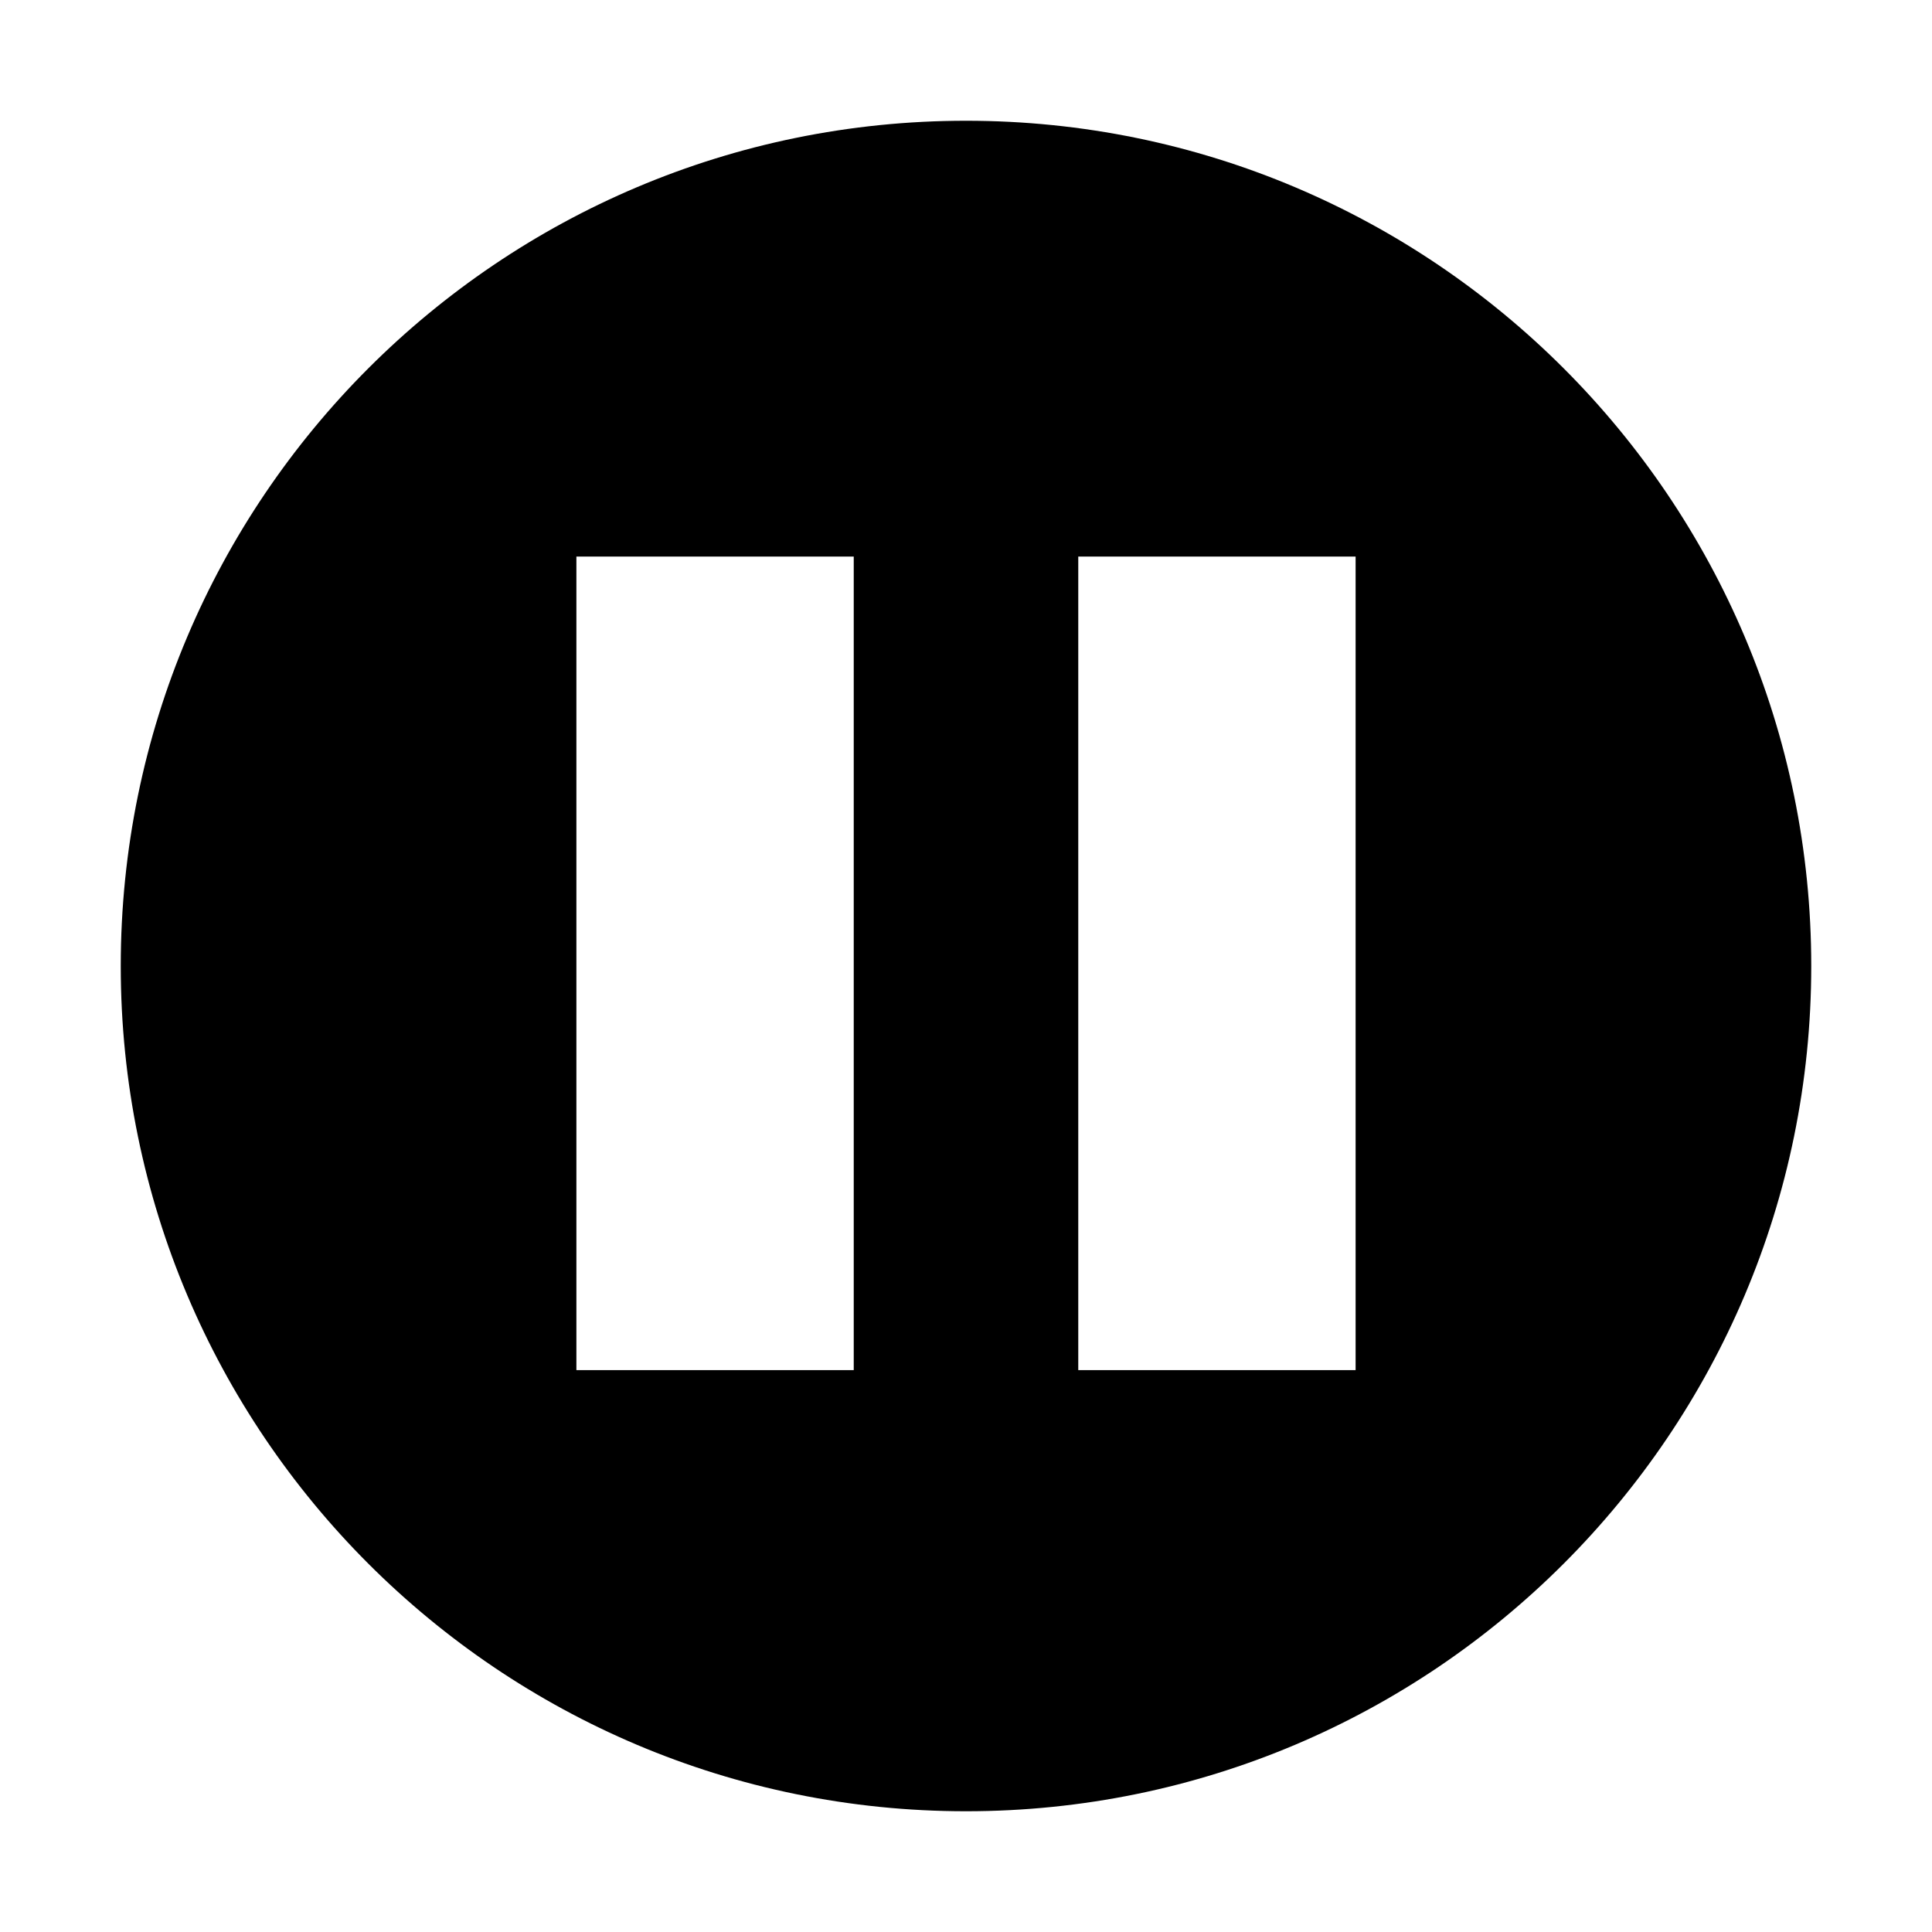
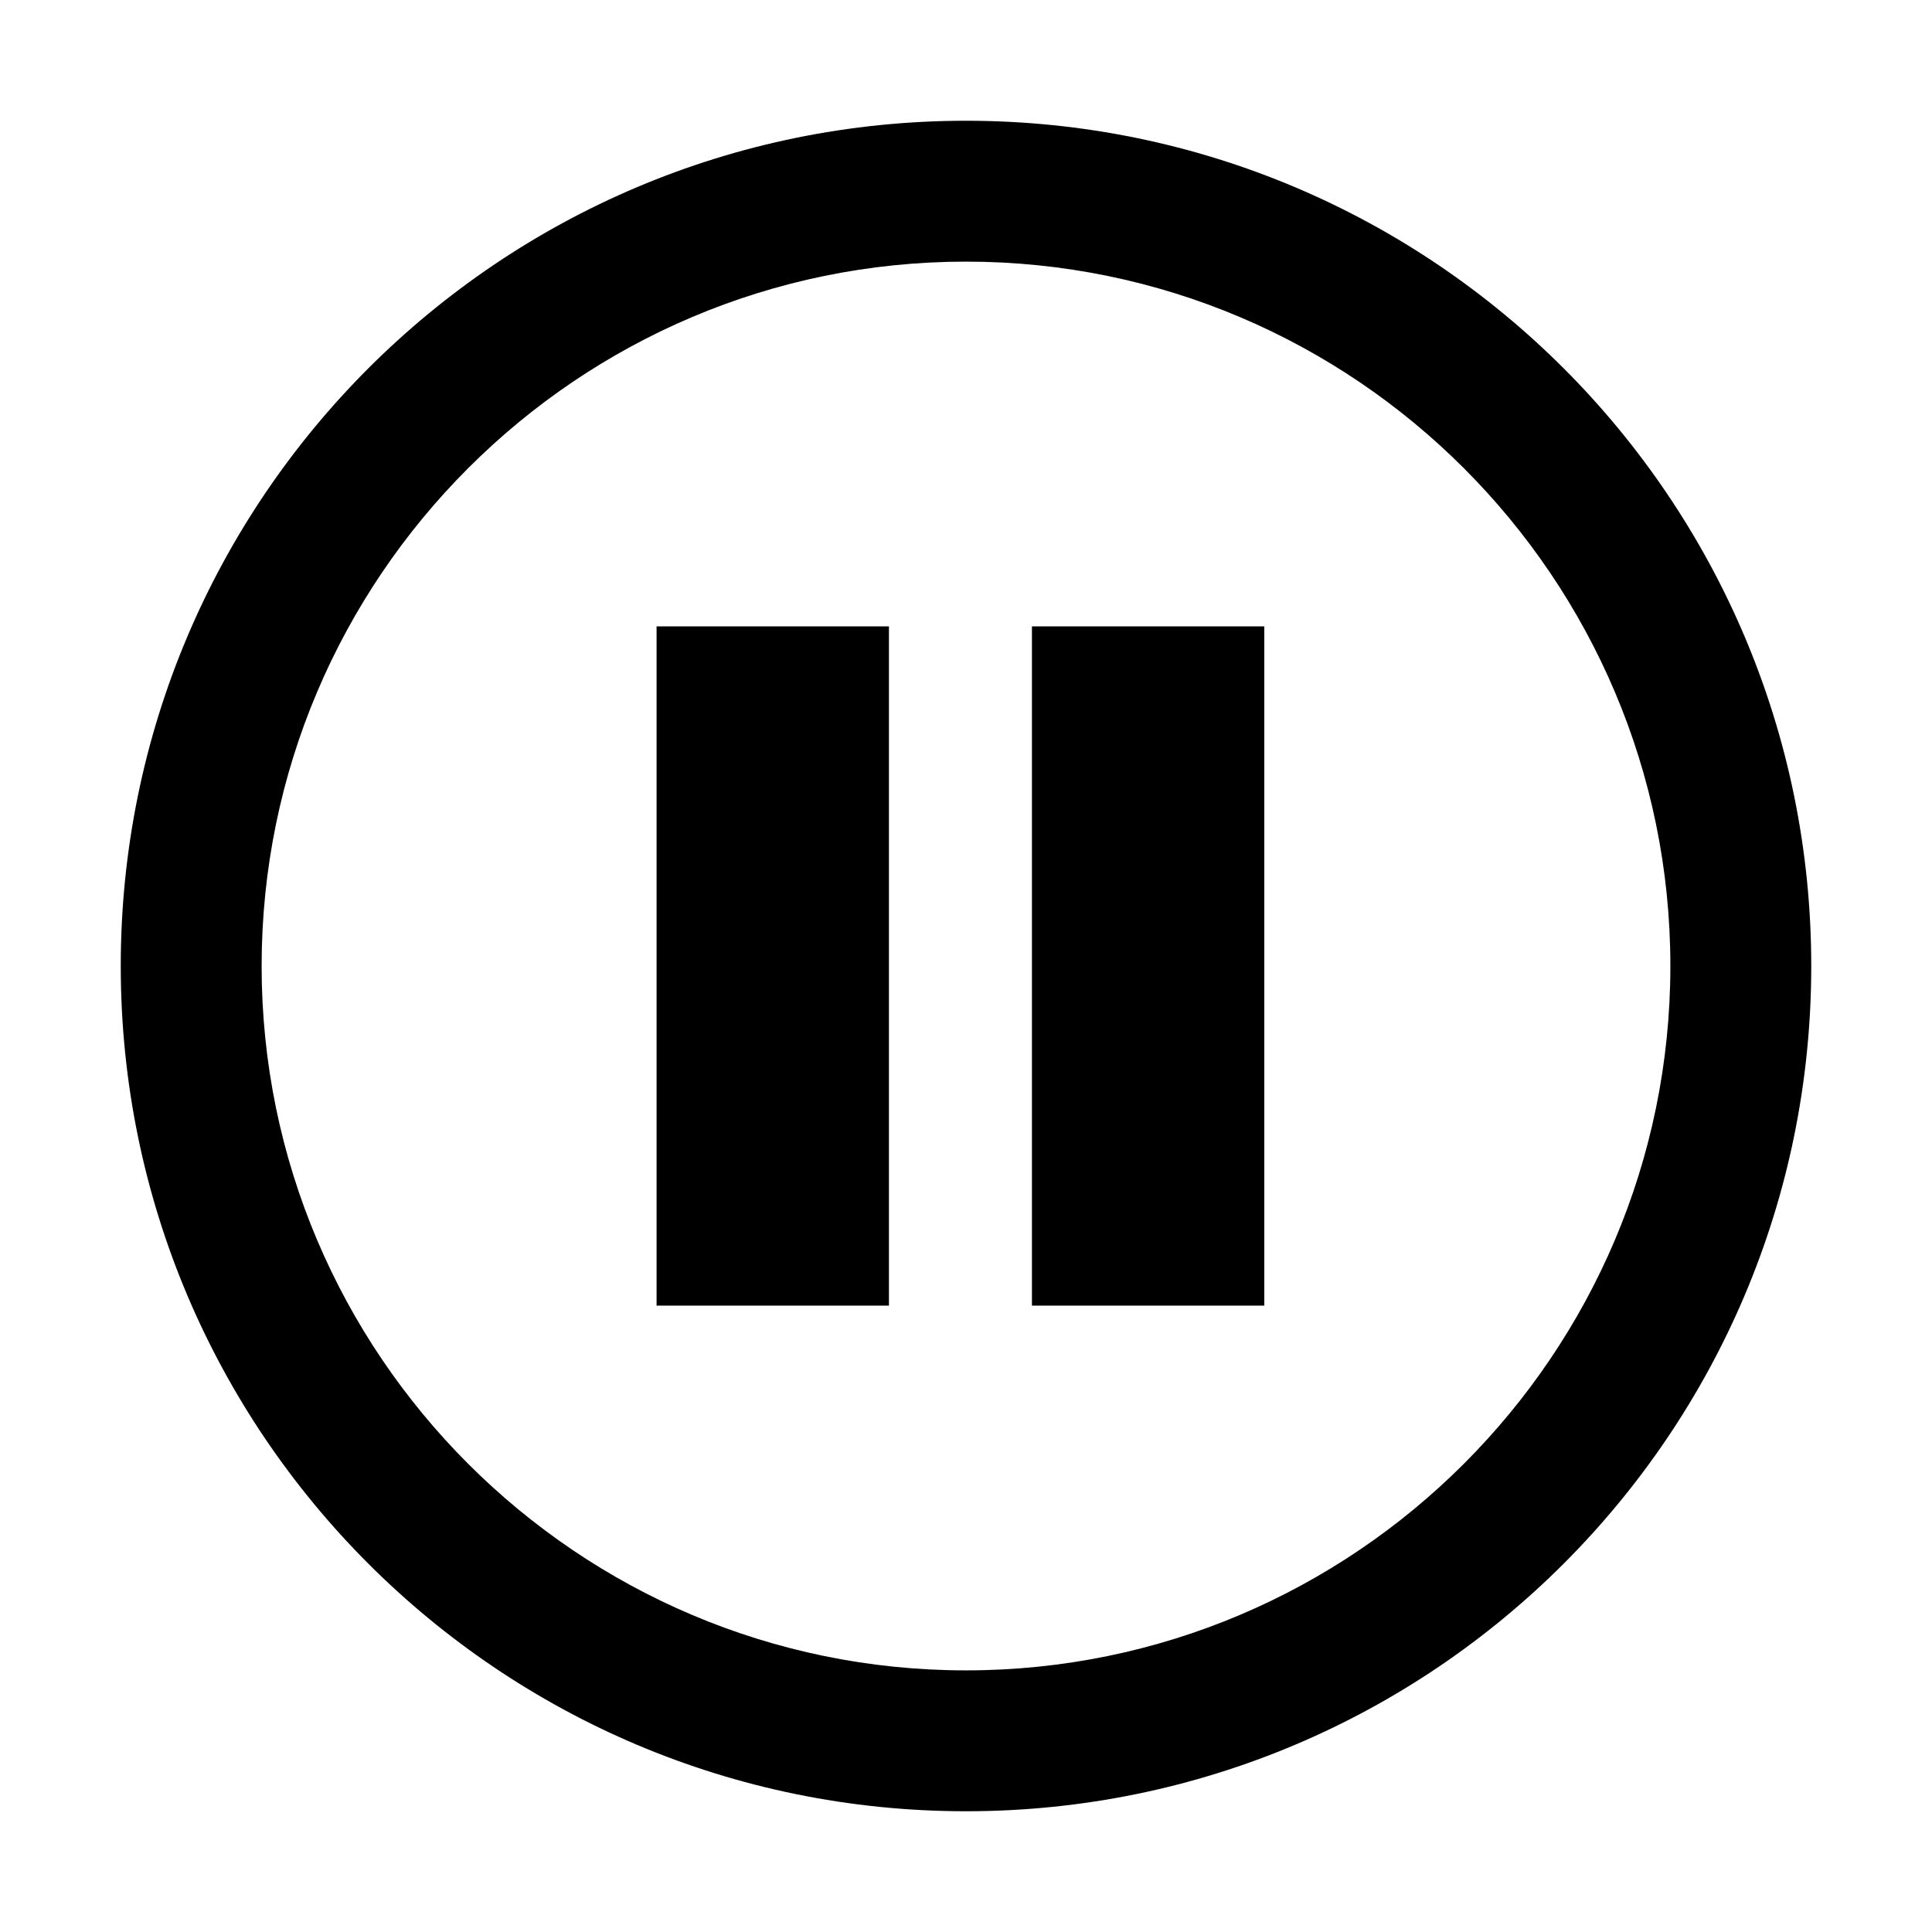
<svg xmlns="http://www.w3.org/2000/svg" width="256px" height="256px" viewBox="0 0 256 256" version="1.1">
  <defs />
  <g id="Page-1" stroke="none" stroke-width="1" fill="none" fill-rule="evenodd">
-     <g id="pause-circle" fill="#000000">
-       <path d="M142.875,73.75 L179.625,73.75 L179.625,181.55 L142.875,181.55 L142.875,73.75 Z M76.375,73.75 L113.125,73.75 L113.125,181.55 L76.375,181.55 L76.375,73.75 Z M128,16 C66.148,16 16,66.148 16,128 C16,189.852 66.148,240 128,240 C189.852,240 240,189.852 240,128 C240,66.148 189.852,16 128,16 Z" id="pause" />
+     <g id="pause-circle" fill="#000000" fill-rule="nonzero">
+       <path d="M128,34.667 C179.464,34.667 221.333,76.536 221.333,128 C221.333,179.464 179.464,221.333 128,221.333 C76.536,221.333 34.667,179.464 34.667,128 C34.667,76.536 76.536,34.667 128,34.667 Z M128,16 C66.148,16 16,66.148 16,128 C16,189.852 66.148,240 128,240 C189.852,240 240,189.852 240,128 C240,66.148 189.852,16 128,16 Z M87,83 L117.789,83 L117.789,173 L87,173 L87,83 Z M136.737,83 L167.526,83 L167.526,173 L136.737,173 L136.737,83 Z" id="play-circle" />
    </g>
  </g>
</svg>
